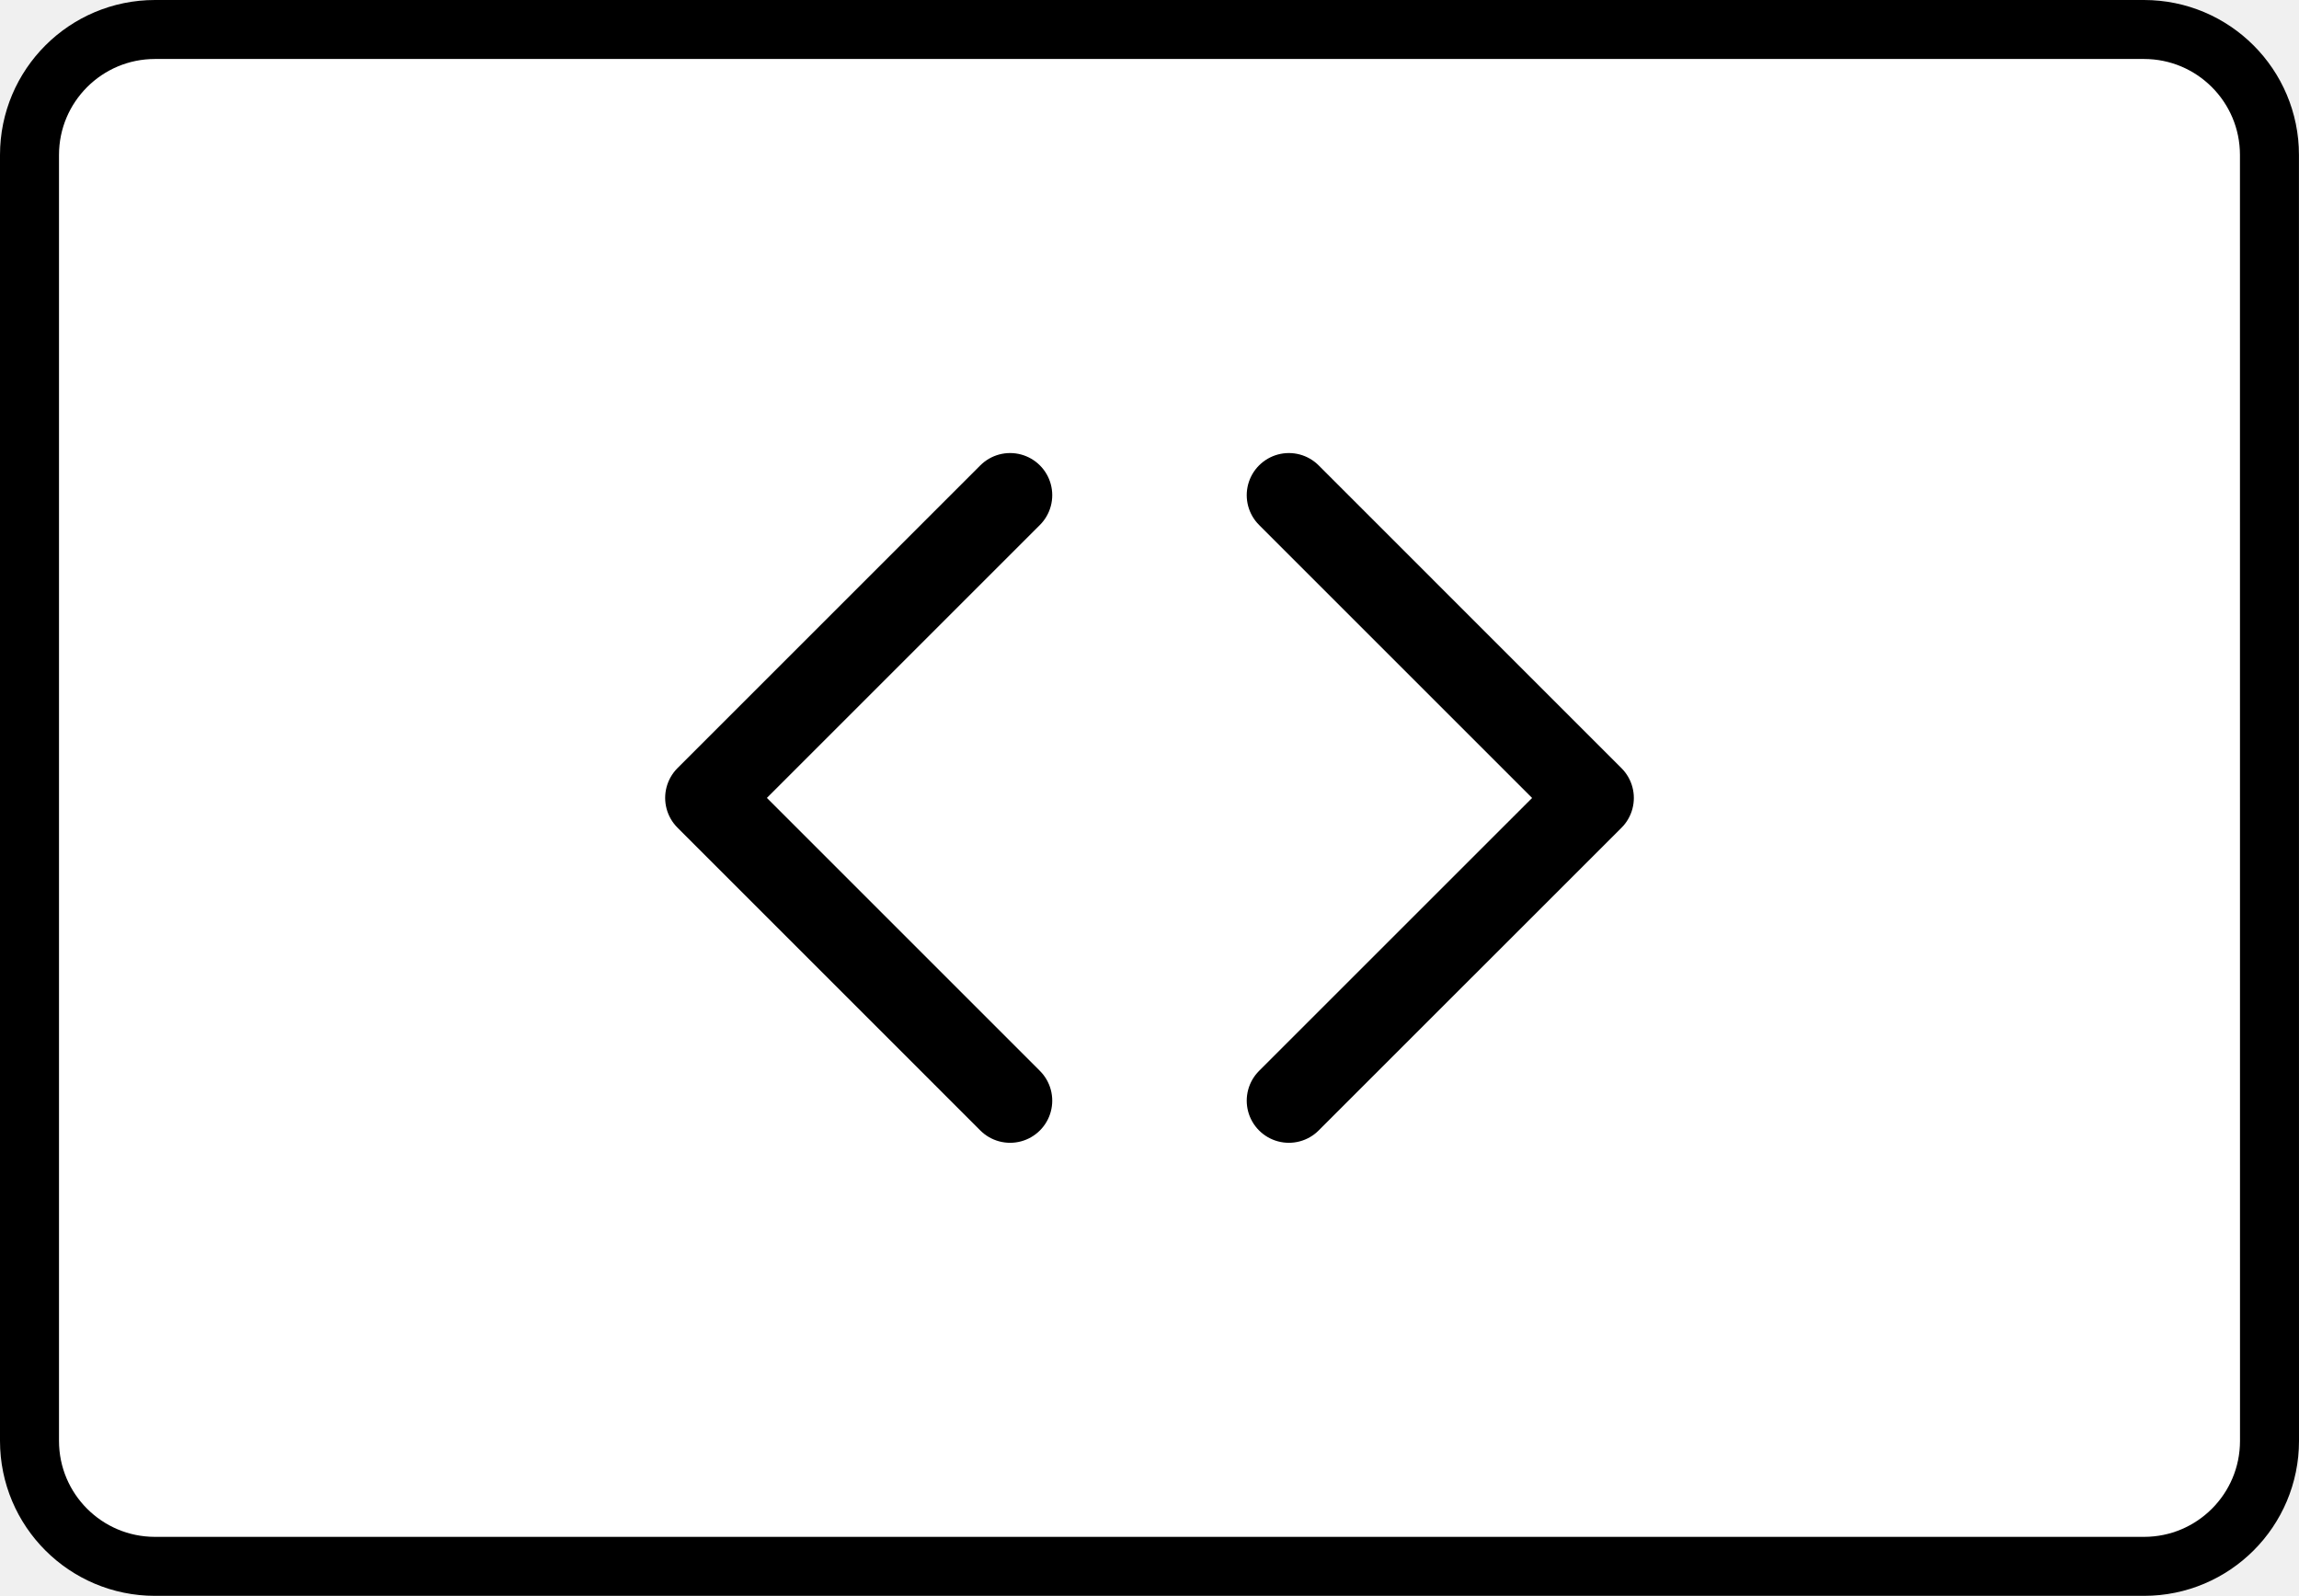
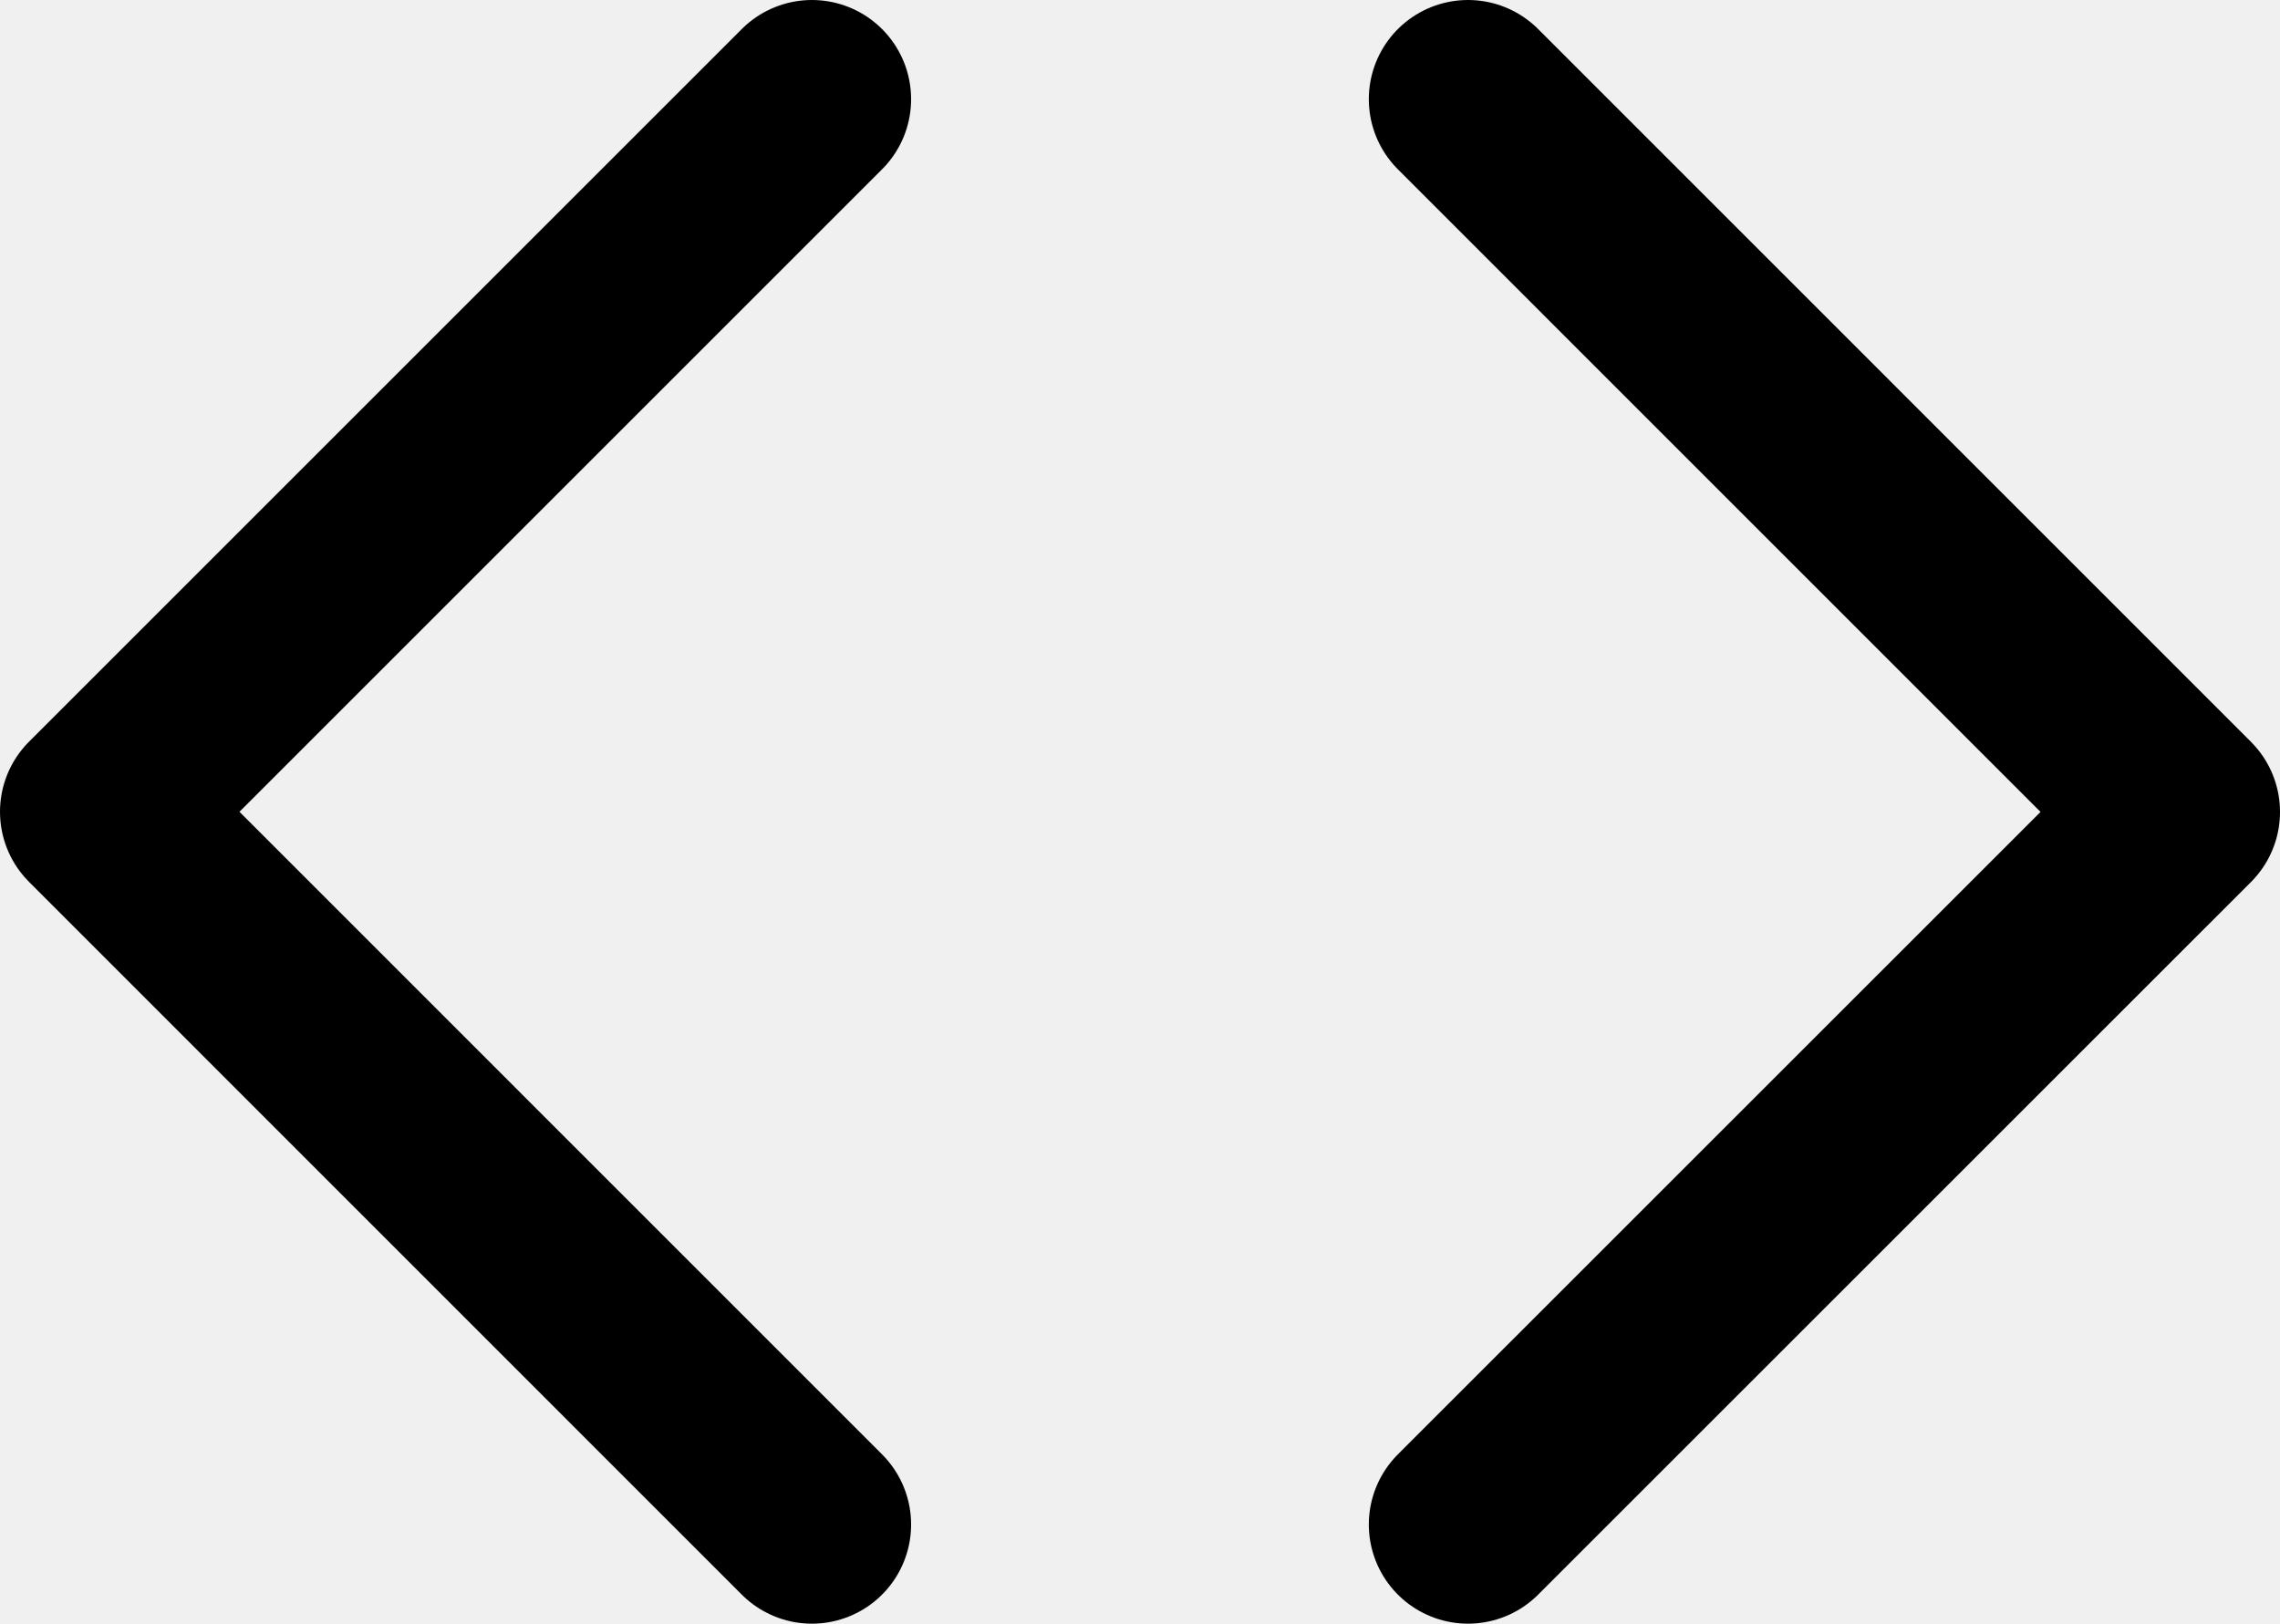
- <svg xmlns="http://www.w3.org/2000/svg" version="1.1" id="Layer_1" x="0px" y="0px" width="136.383px" height="94.695px" viewBox="0.565 0.565 136.383 94.695" enable-background="new 0.565 0.565 136.383 94.695" xml:space="preserve">
+ <svg xmlns="http://www.w3.org/2000/svg" version="1.1" id="Layer_1" x="0px" y="0px" width="57.464px" height="40.929px" viewBox="40.024 27.448 57.464 40.929" enable-background="new 40.024 27.448 57.464 40.929" xml:space="preserve">
  <g>
-     <path fill="#FFFFFF" stroke="#000000" stroke-width="3.5" stroke-linecap="round" stroke-linejoin="round" stroke-miterlimit="10" d="   M135.198,86.065c0,4.113-3.332,7.445-7.444,7.445H9.76c-4.111,0-7.445-3.332-7.445-7.445V9.76c0-4.111,3.334-7.445,7.445-7.445   h117.991c4.112,0,7.444,3.334,7.444,7.445L135.198,86.065L135.198,86.065z" />
-     <g>
-       <path fill="none" stroke="#000000" stroke-width="5" stroke-linecap="round" stroke-linejoin="round" stroke-miterlimit="10" d="    M60.487,65.877L42.524,47.911l17.963-17.963" />
-       <path fill="none" stroke="#000000" stroke-width="5" stroke-linecap="round" stroke-linejoin="round" stroke-miterlimit="10" d="    M77.024,29.948l17.965,17.967L77.024,65.877" />
-     </g>
+     <path fill="none" stroke="#000000" stroke-width="5" stroke-linecap="round" stroke-linejoin="round" stroke-miterlimit="10" d="   M60.487,65.877L42.524,47.911l17.963-17.963" />
+     <path fill="none" stroke="#000000" stroke-width="5" stroke-linecap="round" stroke-linejoin="round" stroke-miterlimit="10" d="   M77.023,29.948l17.965,17.967L77.023,65.877" />
  </g>
</svg>
